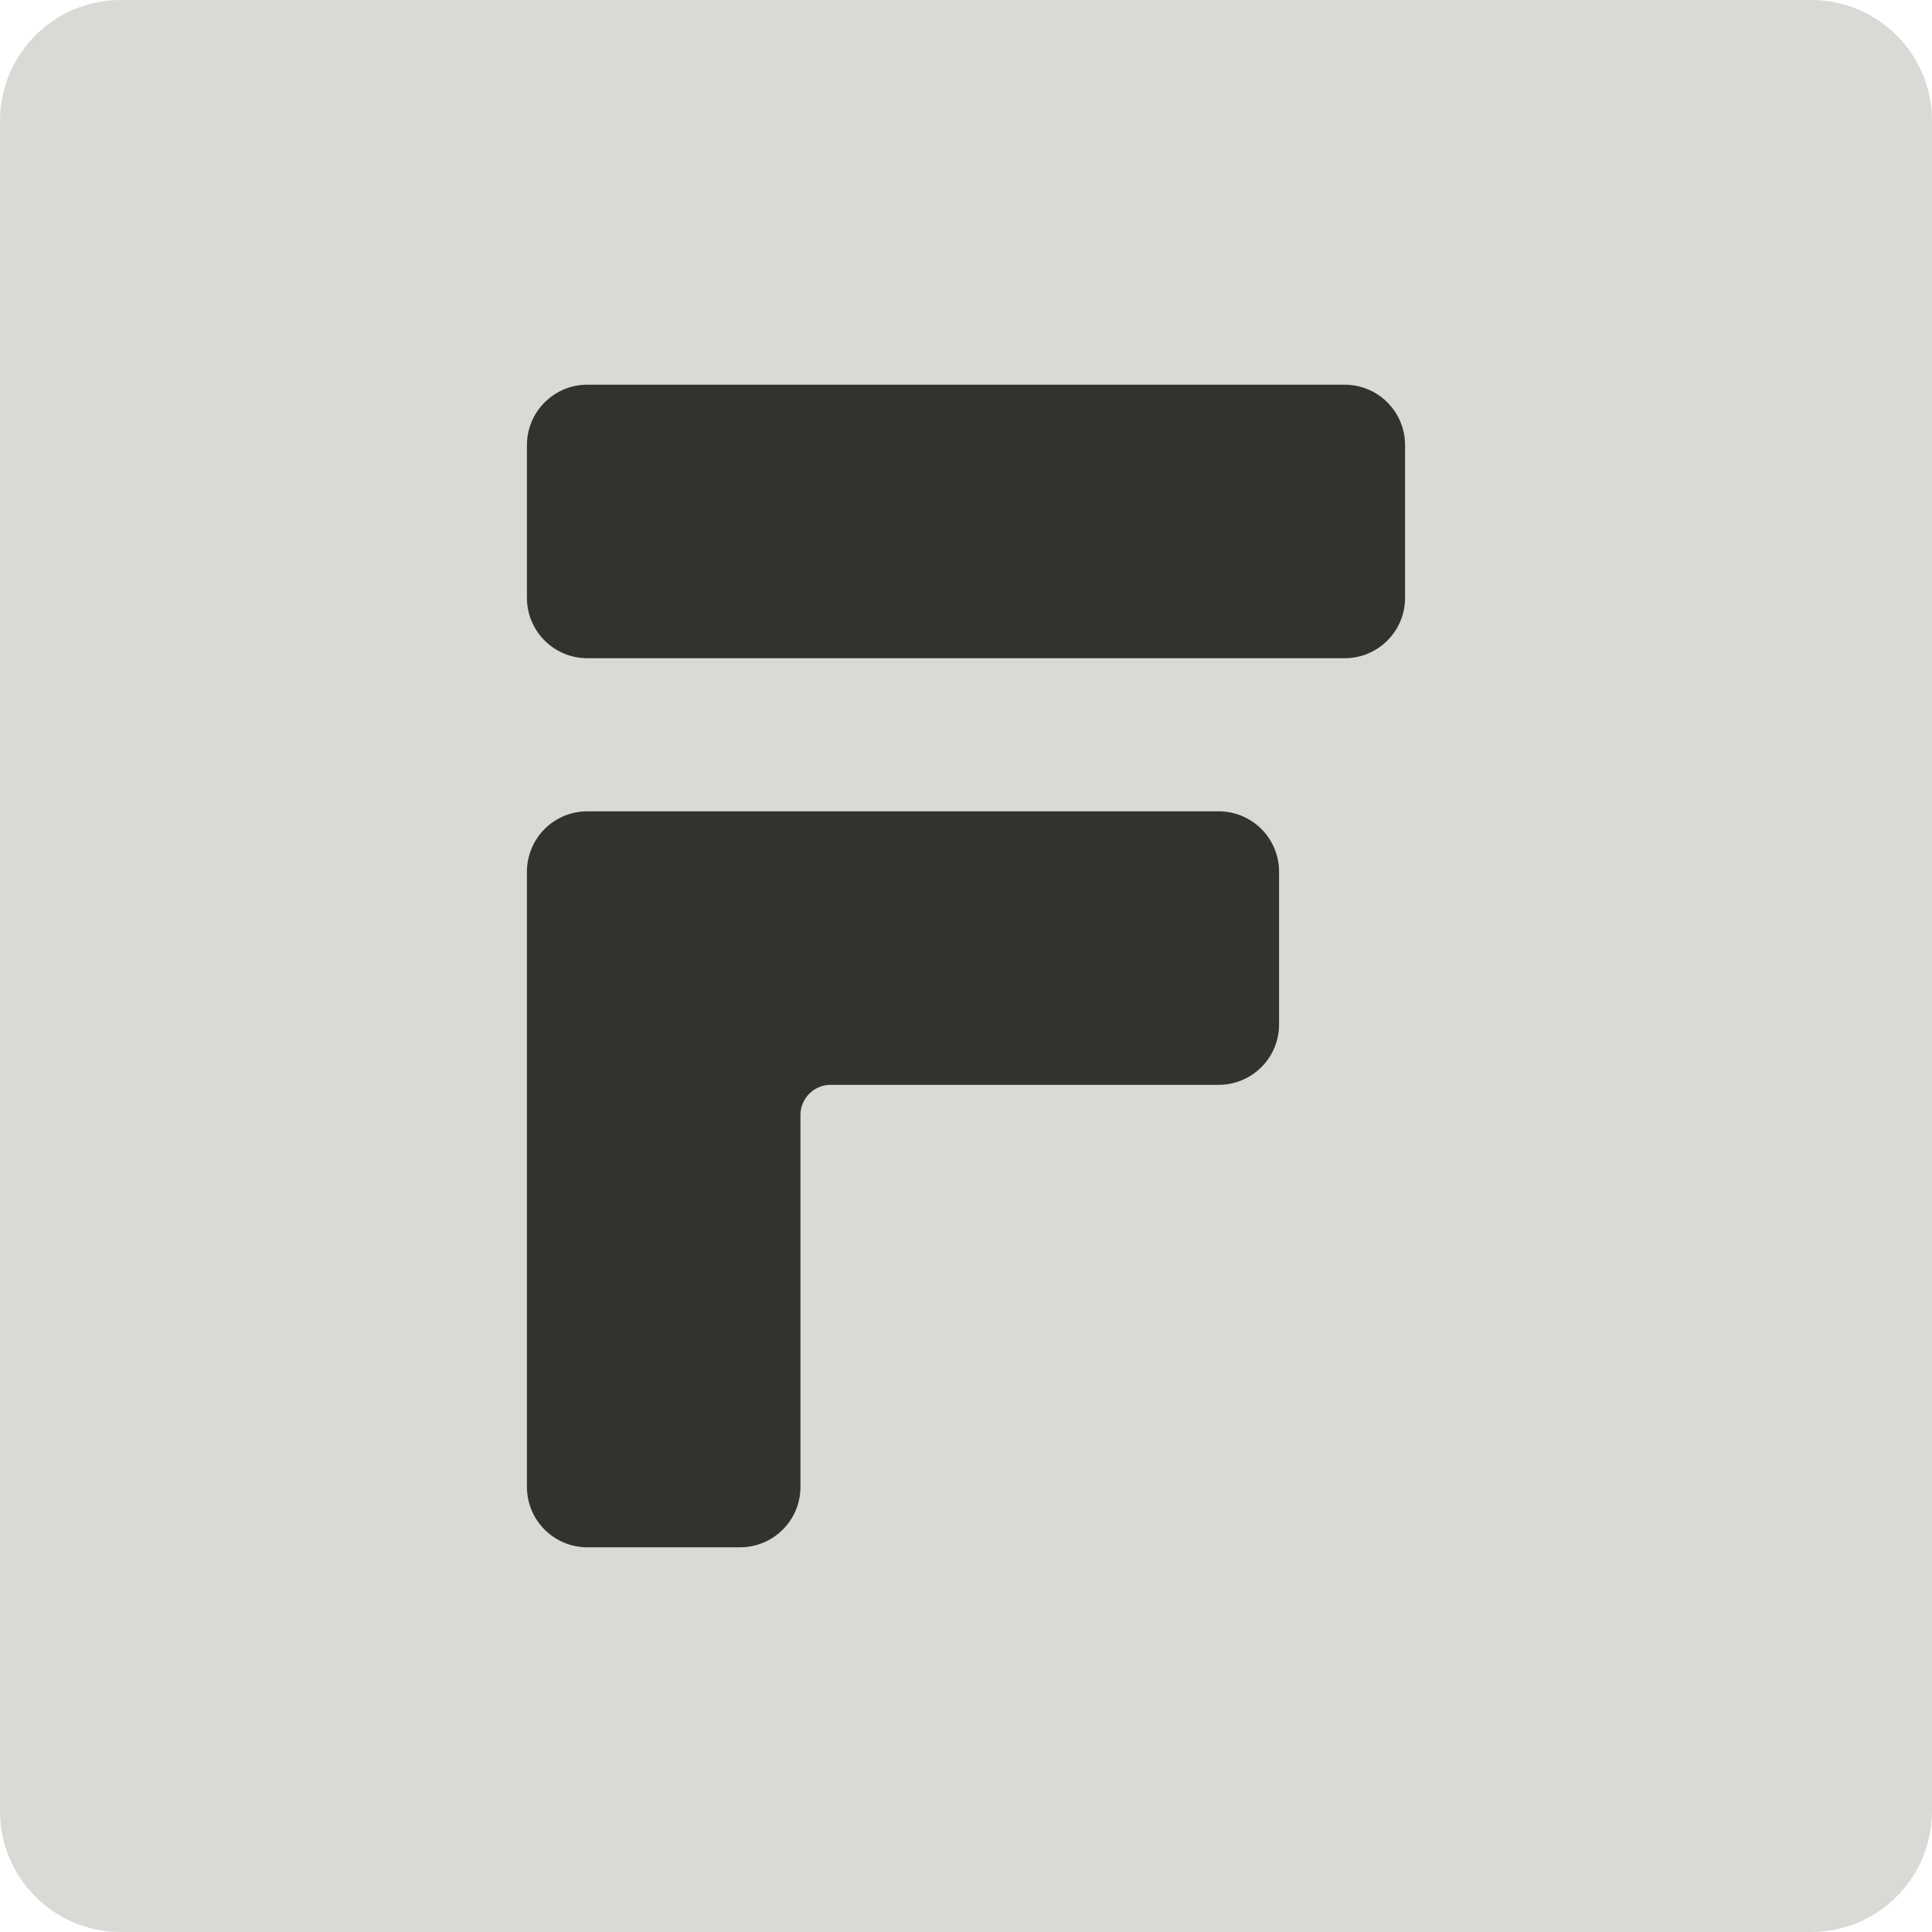
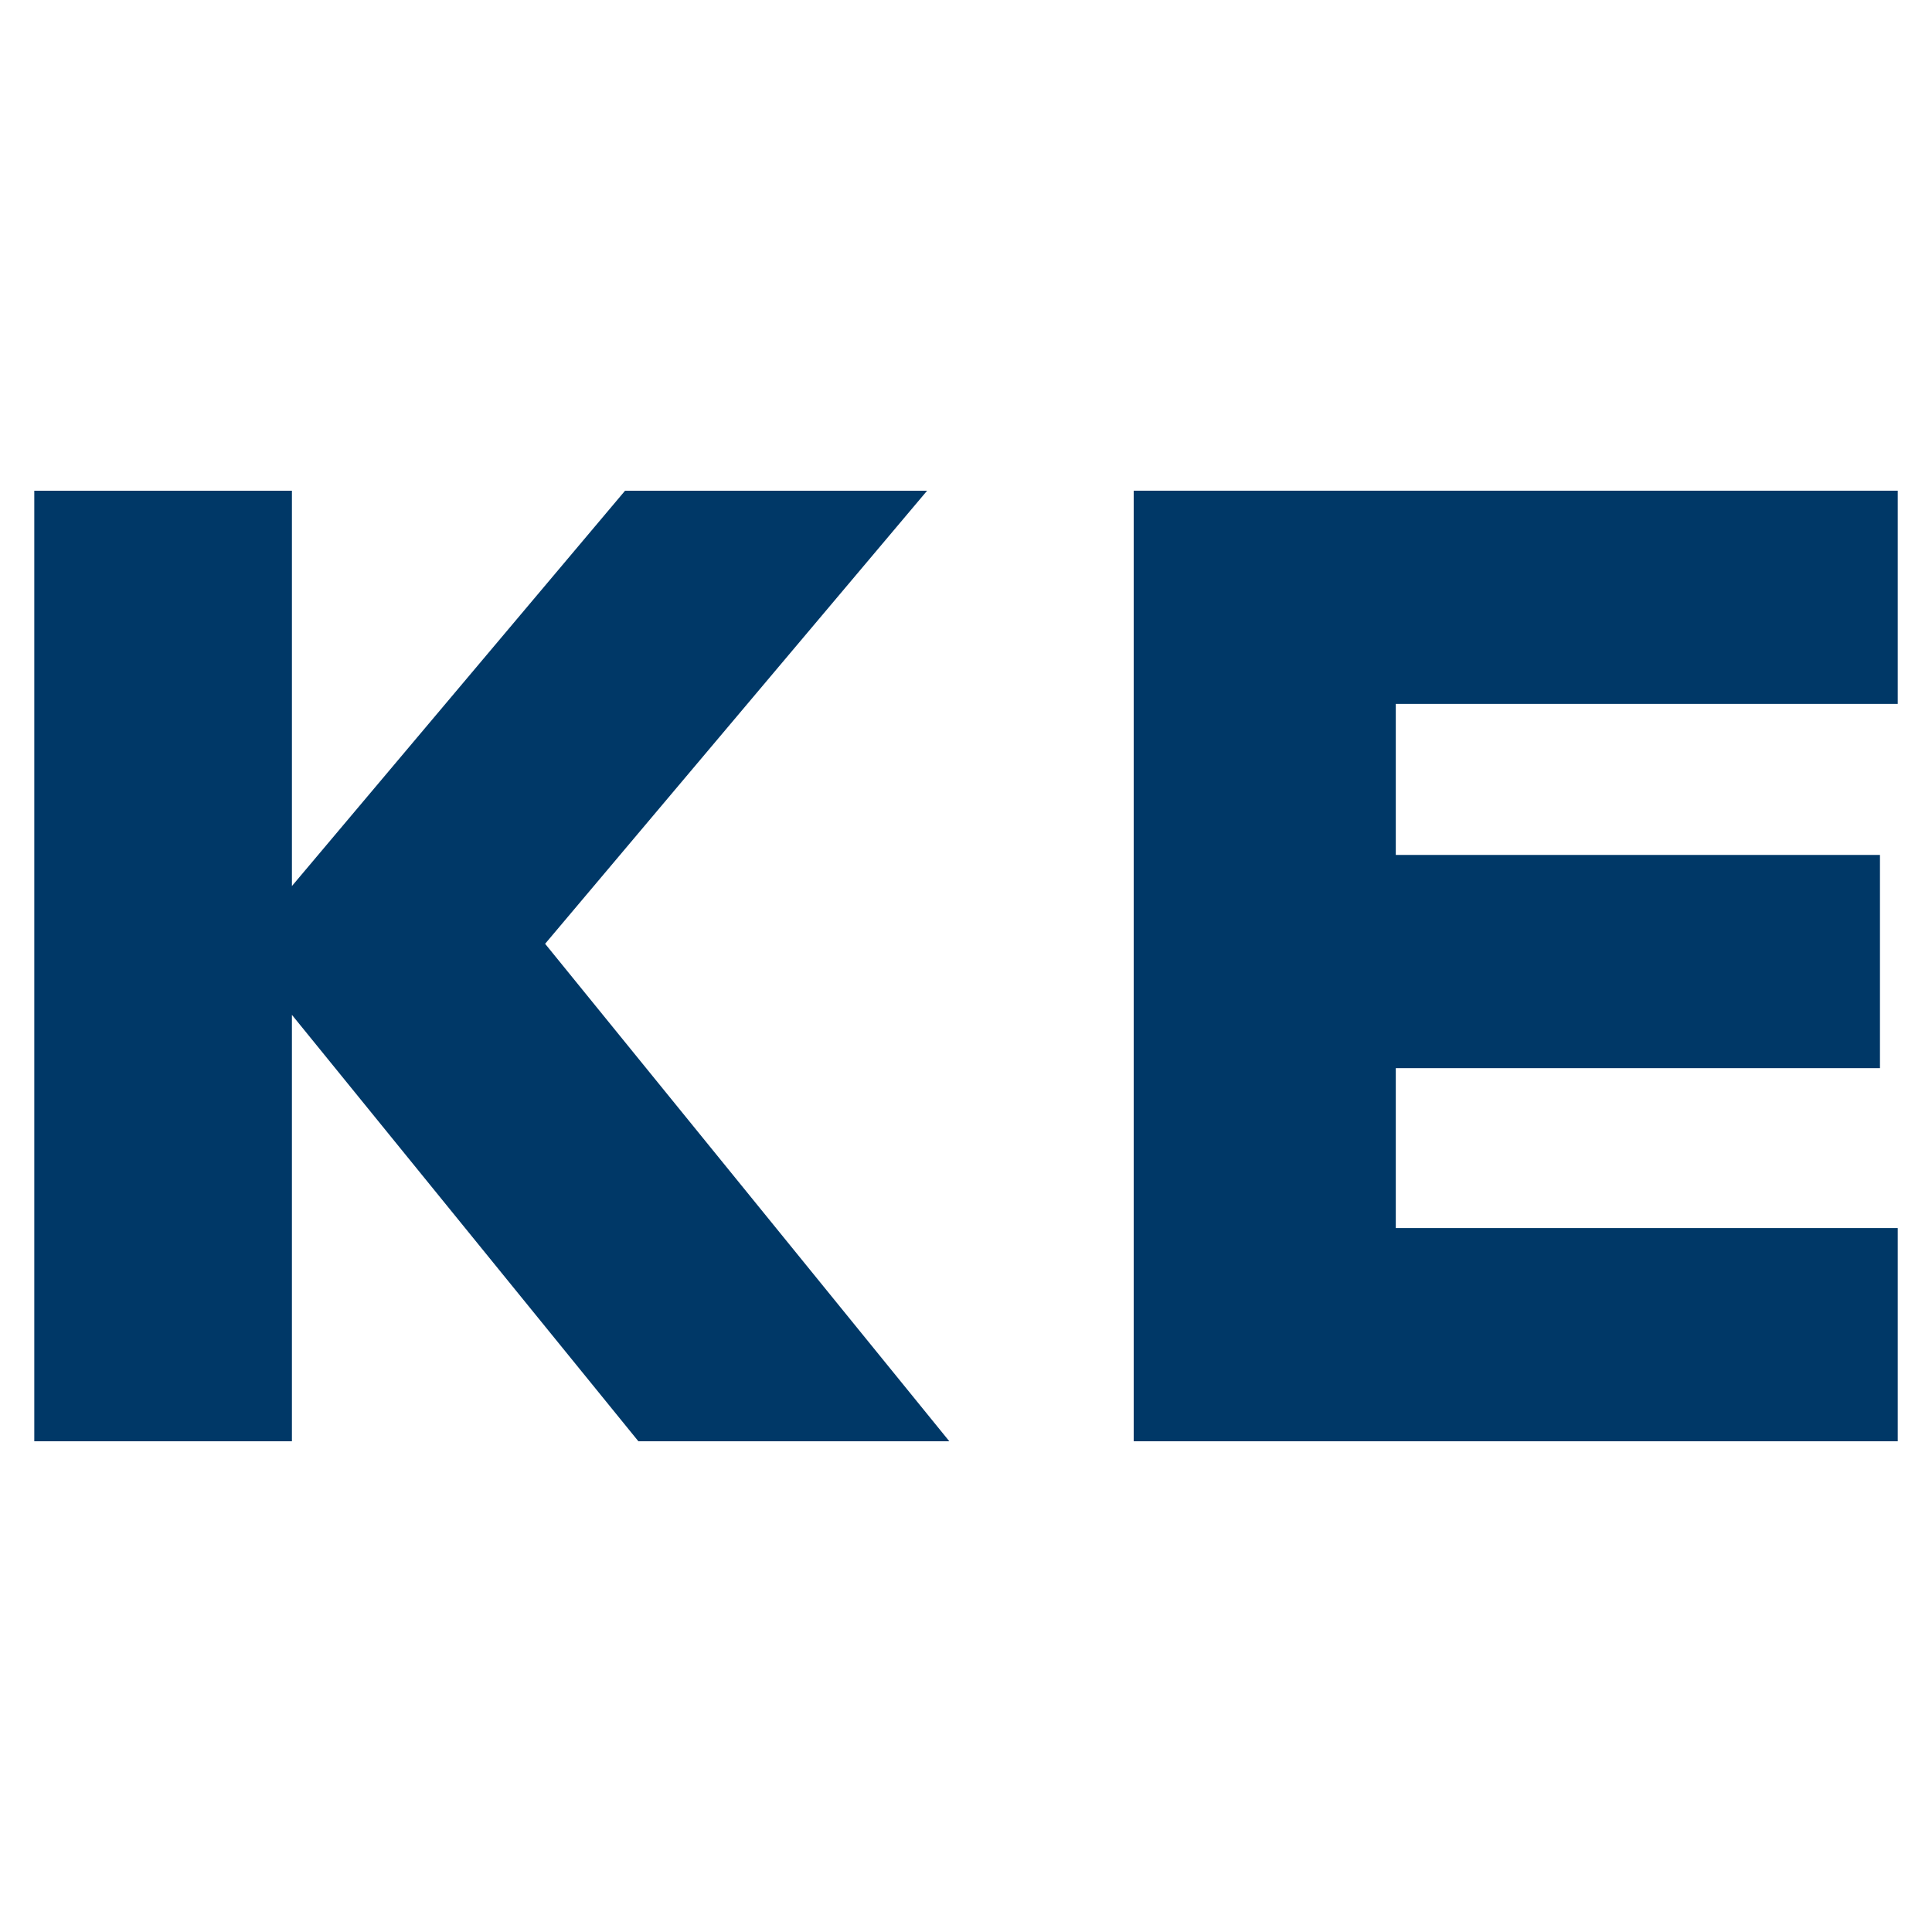
- <svg xmlns="http://www.w3.org/2000/svg" viewBox="0 0 256 256" xml:space="preserve" fill-rule="evenodd" clip-rule="evenodd" stroke-linejoin="round" stroke-miterlimit="2" width="256" height="256">
-   <path fill="none" d="M0 0h256v256H0z" />
-   <path d="M256 16v224c0 8.831-7.169 16-16 16H16c-8.831 0-16-7.169-16-16V16C0 7.169 7.169 0 16 0h224c8.831 0 16 7.169 16 16" fill="#dbd9d5" />
-   <g fill="#33322e">
-     <path d="M69.822 197.025v-81.522c0-2.121.843-4.156 2.344-5.657 1.5-1.5 3.535-2.343 5.656-2.343h83.662c2.122 0 4.157.843 5.657 2.343 1.501 1.501 2.343 3.536 2.343 5.657v20.243c0 2.122-.842 4.157-2.343 5.657-1.5 1.5-3.535 2.343-5.657 2.343h-51.419c-2.209 0-4 1.791-4 4v49.279c0 4.418-3.581 8-8 8H77.822c-4.418 0-8-3.582-8-8" />
-     <path d="M178.178 50.975c4.418 0 8 3.582 8 8v20.243c0 4.419-3.582 8-8 8H77.822c-4.418 0-8-3.581-8-8V58.975c0-4.418 3.582-8 8-8z" />
-   </g>
+ <svg xmlns="http://www.w3.org/2000/svg" version="1.1" width="256" height="256">
+   <svg viewBox="0 0 256 256" xml:space="preserve" fill-rule="evenodd" clip-rule="evenodd" stroke-linejoin="round" stroke-miterlimit="2">
+     <path fill="none" d="M0.0.001H256v256H0z" />
+     <path d="m82.825 65.021-44.144 52.384V65.021H4.543v125.957h34.138v-56.504l45.91 56.504h41.201L72.231 125.057l50.618-60.036H82.825Z" fill="#003867" fill-rule="nonzero" />
+     <path d="M150.222 65.019h101.237v28.252h-66.51V113.283h64.156v28.252h-64.156v21.189h66.51v28.252H150.222V65.019Z" fill="#003867" fill-rule="nonzero" />
+   </svg>
+   <style>@media (prefers-color-scheme: light) { :root { filter: none; } }
+ @media (prefers-color-scheme: dark) { :root { filter: none; } }
+ </style>
</svg>
